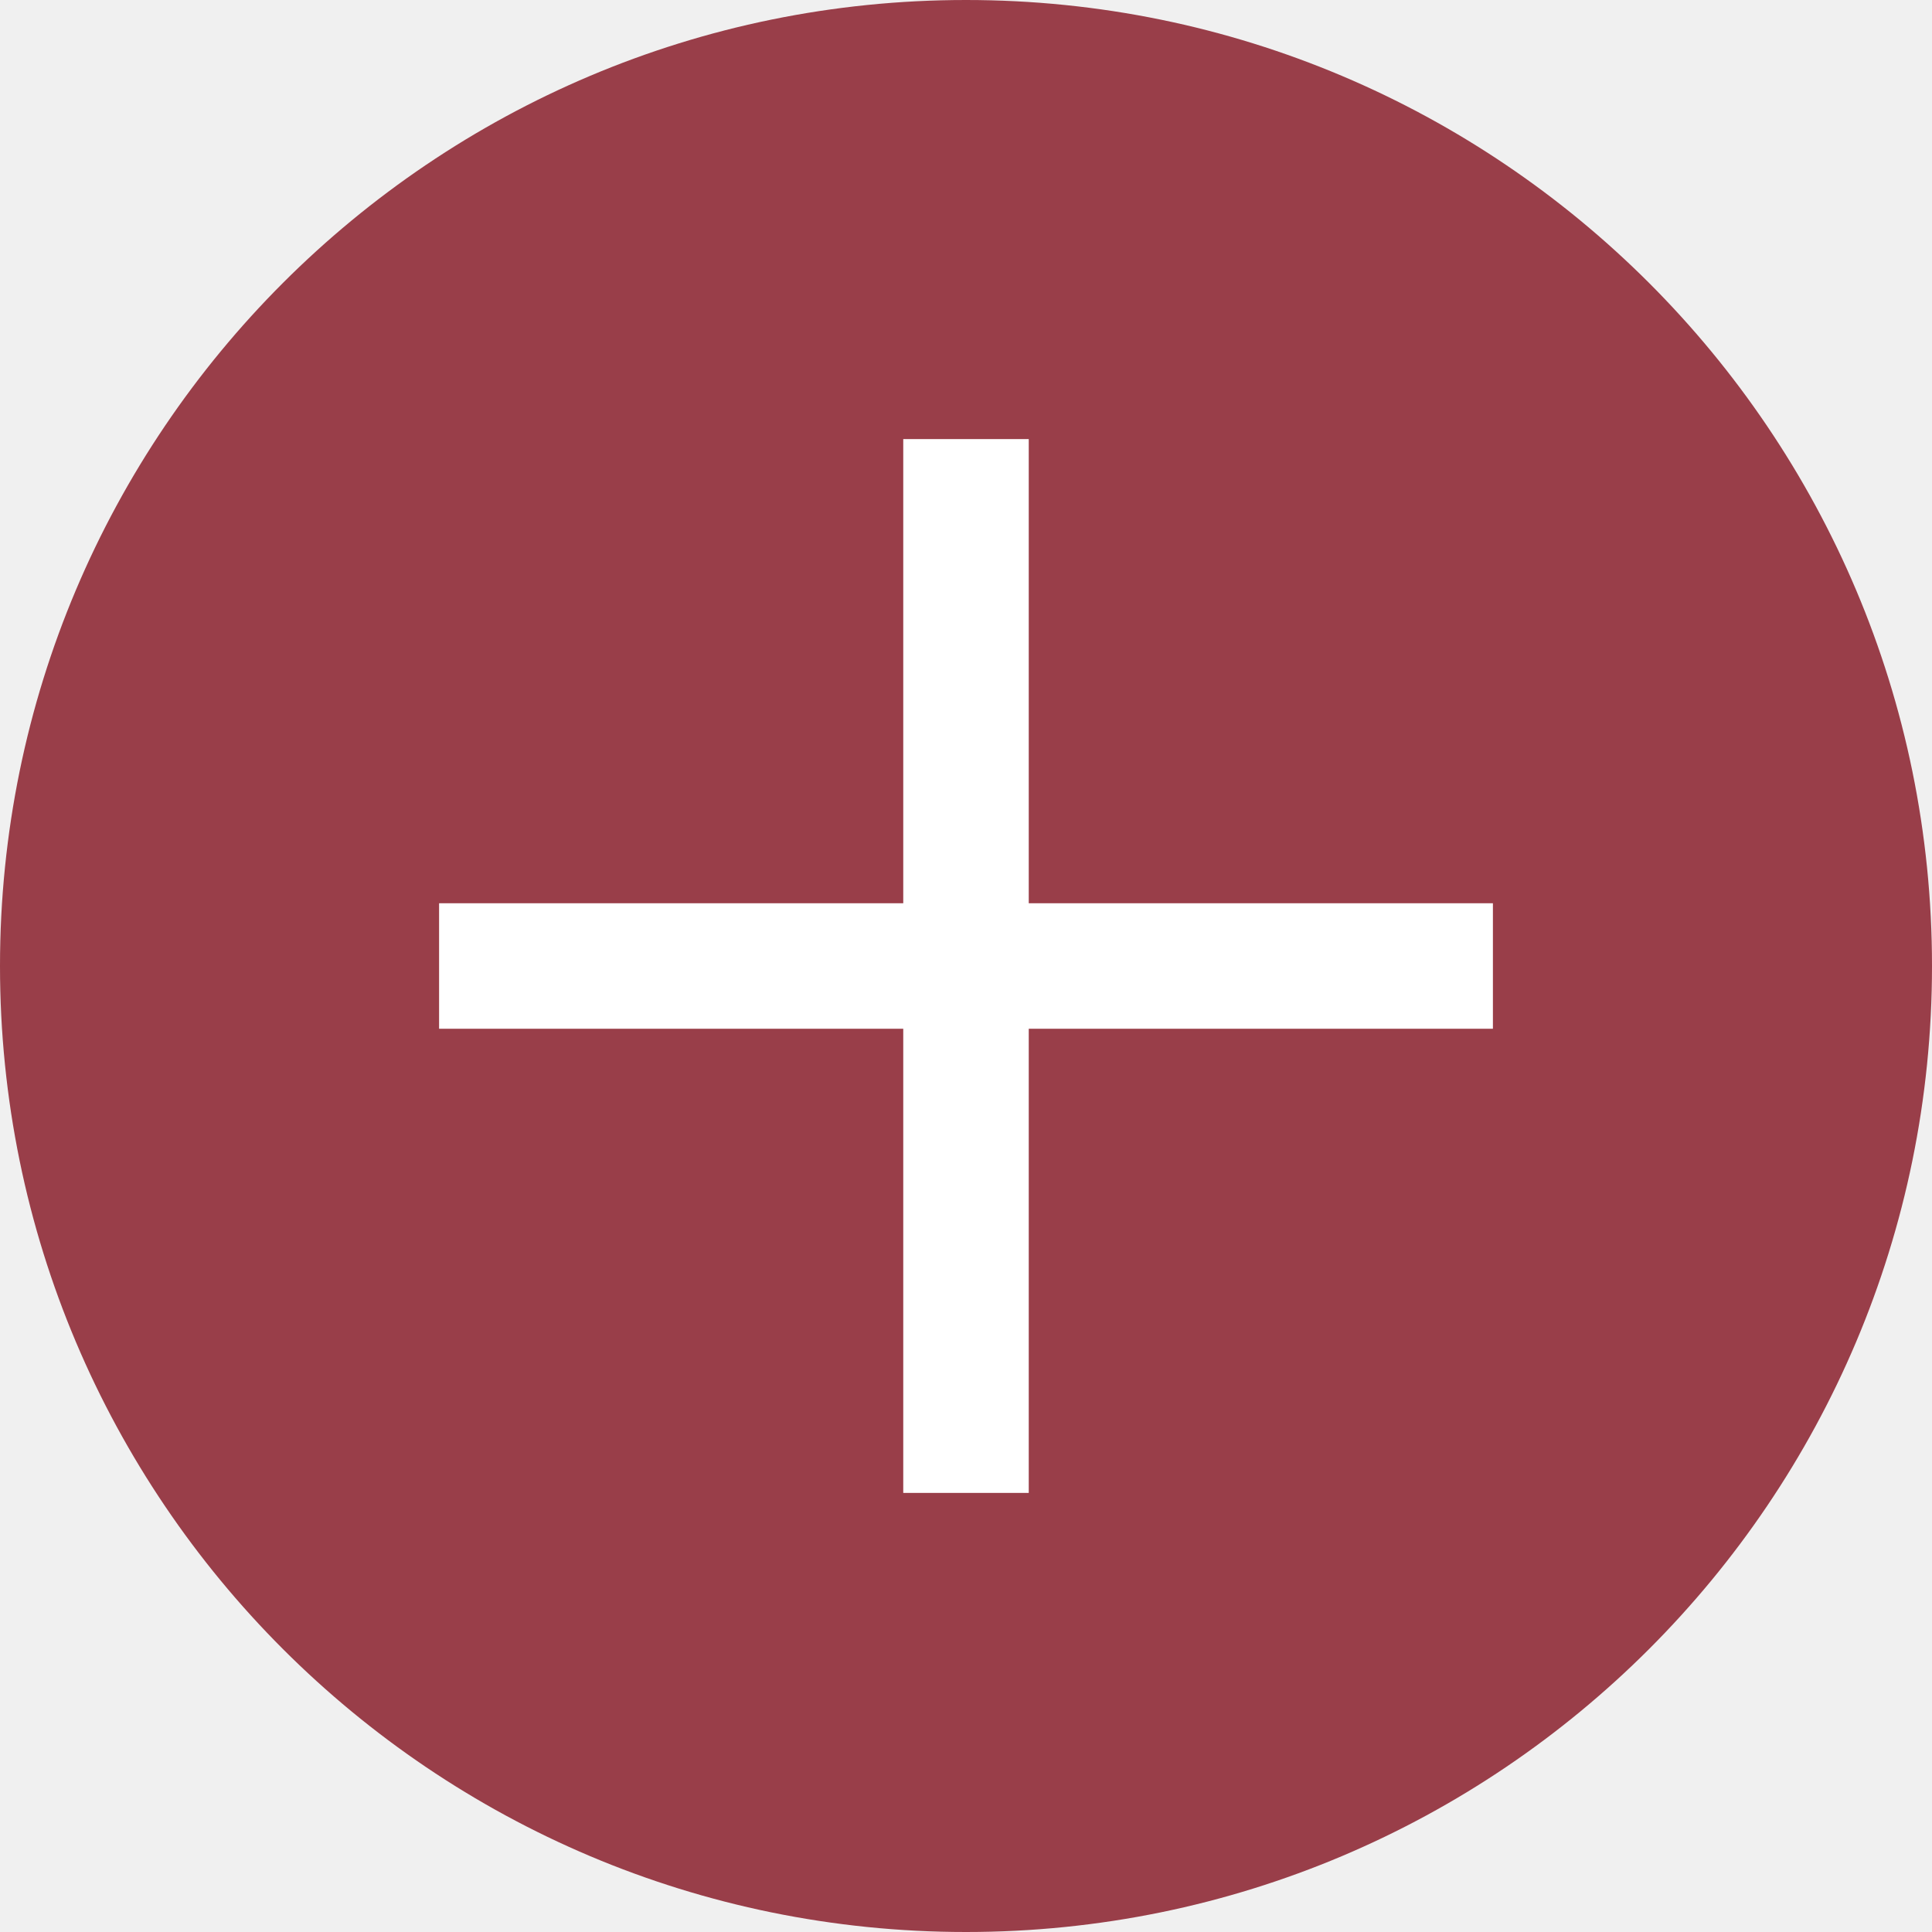
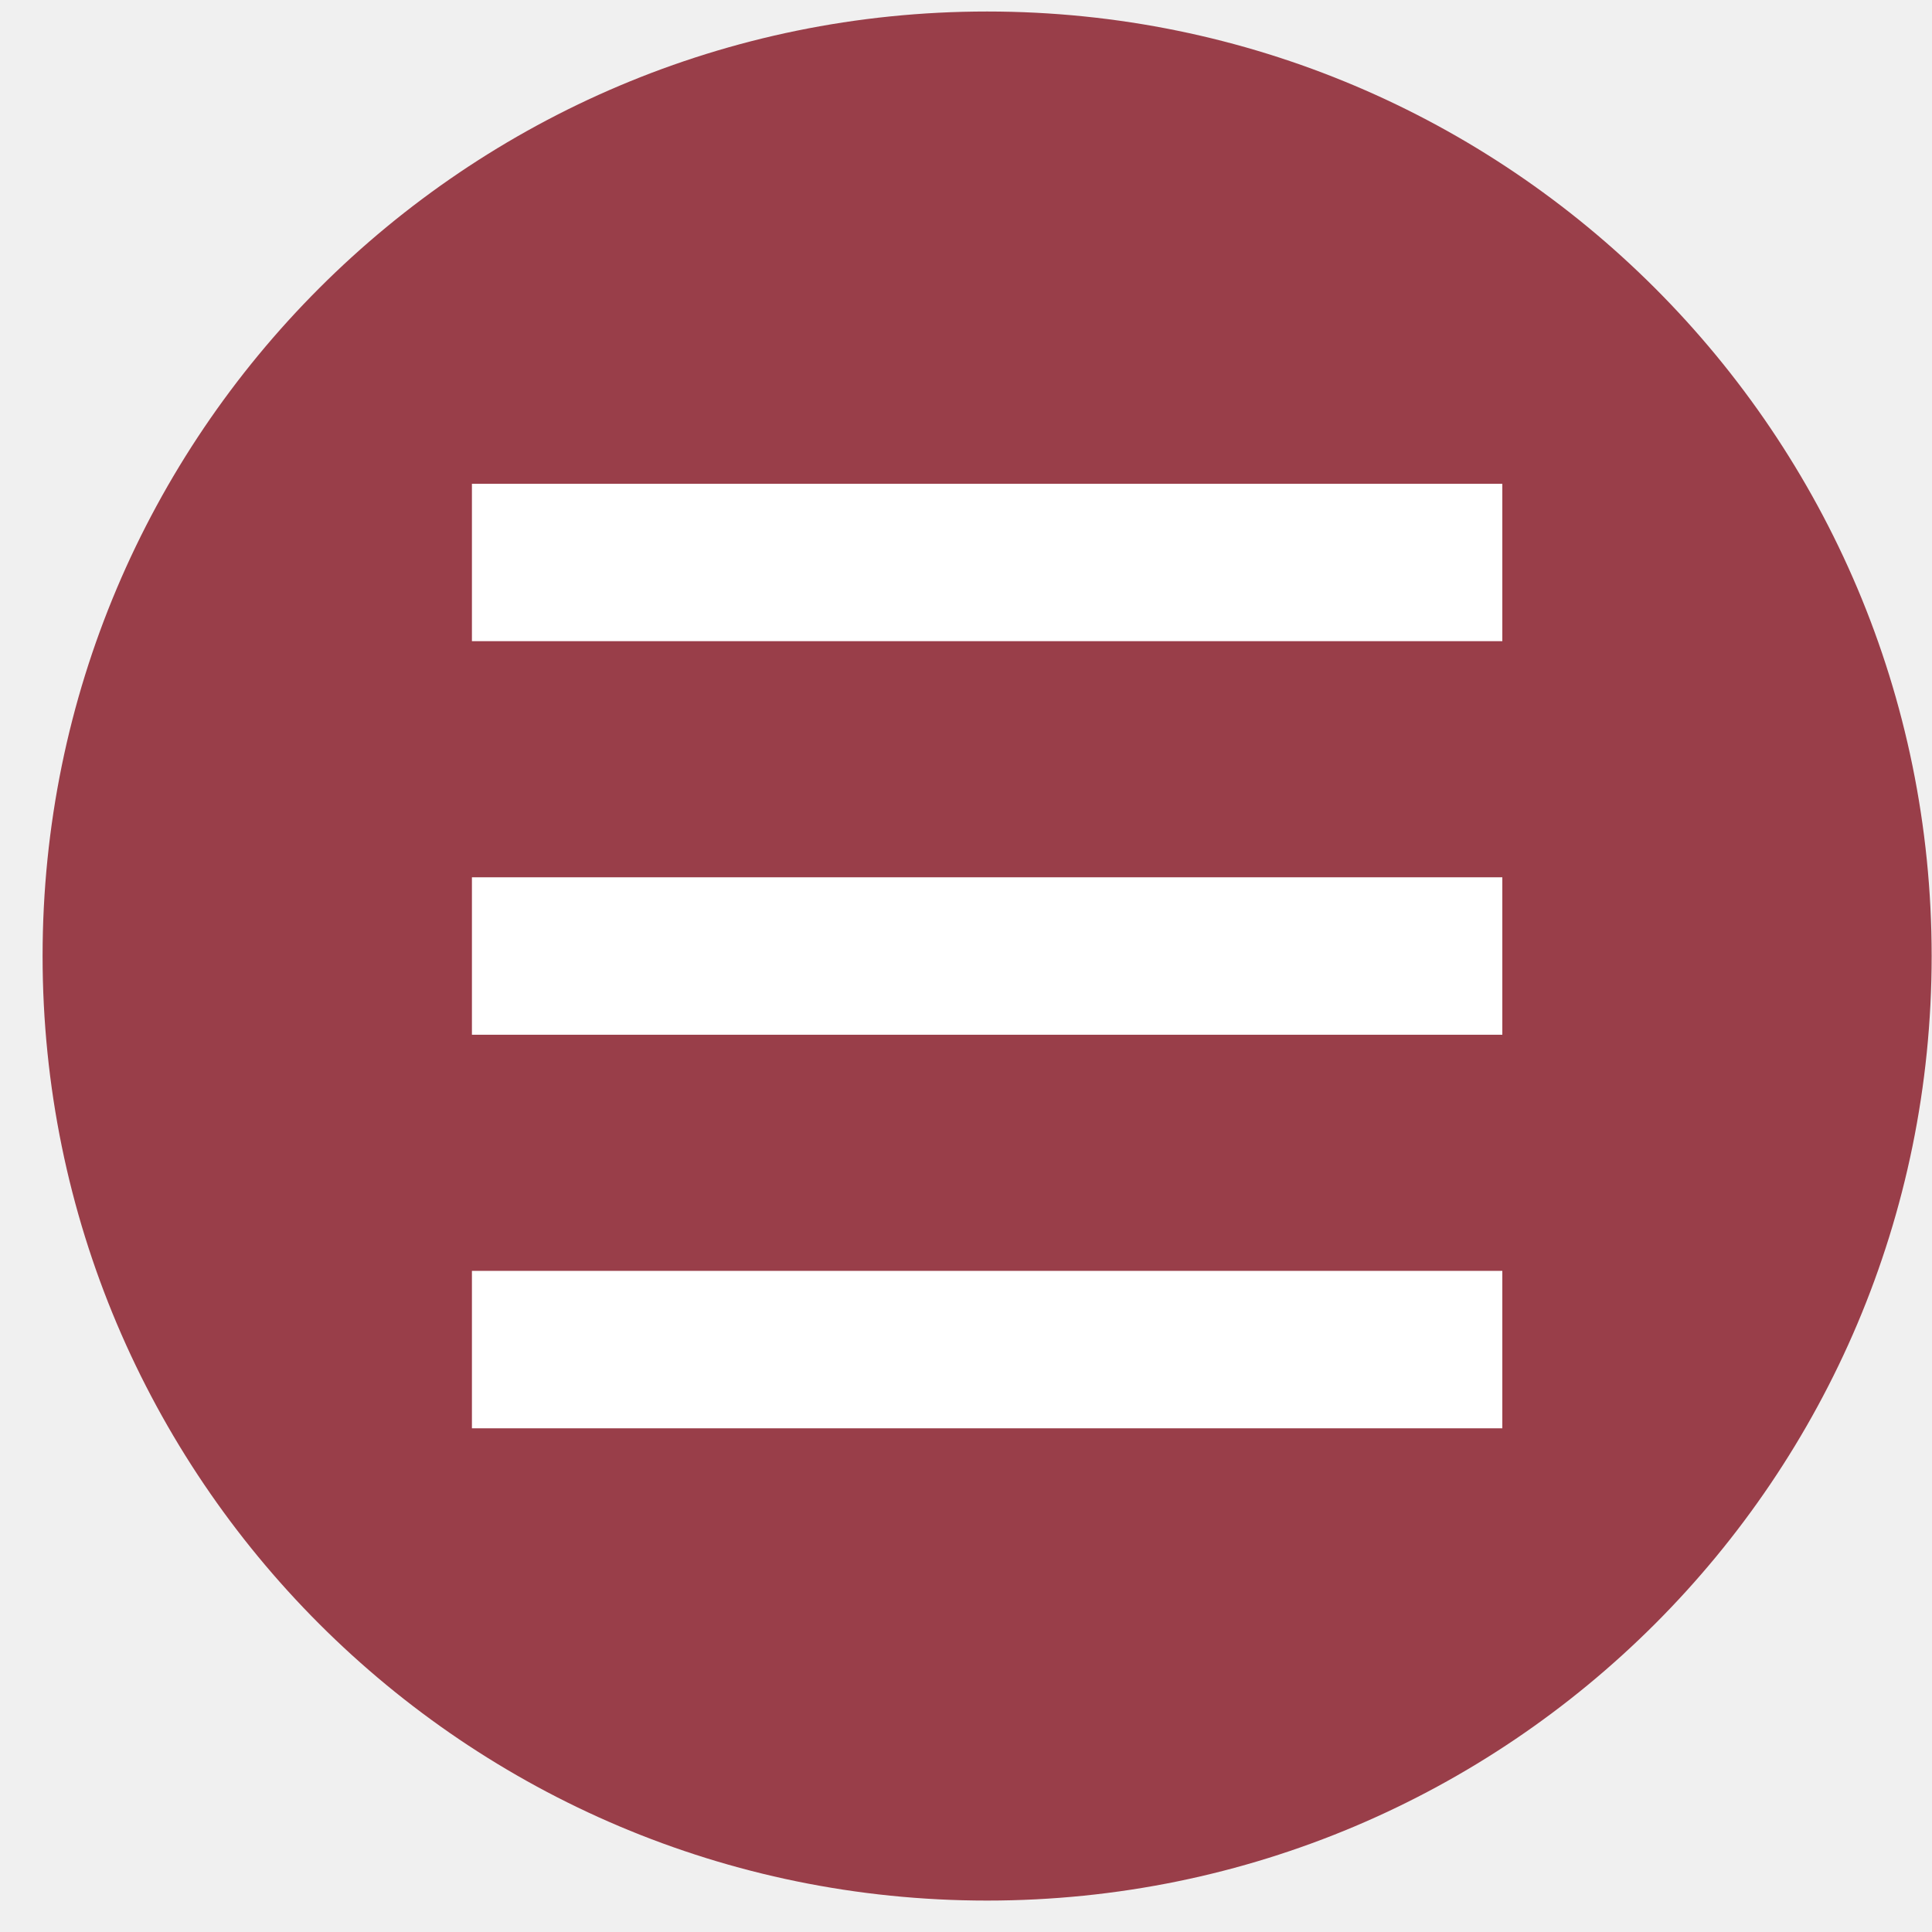
- <svg xmlns="http://www.w3.org/2000/svg" width="44" height="44" viewBox="0 0 44 44" fill="none">
-   <rect width="44" height="44" rx="22" fill="#993E49" />
-   <mask id="mask0_851_608" style="mask-type:alpha" maskUnits="userSpaceOnUse" x="2" y="2" width="40" height="40">
-     <rect x="2" y="2" width="40" height="40" fill="#D9D9D9" />
+ <svg xmlns="http://www.w3.org/2000/svg" width="45" height="45" viewBox="0 0 45 45" fill="none">
+   <rect x="0.992" y="0.268" width="44" height="44" rx="22" fill="#993E49" />
+   <mask id="mask0_883_459" style="mask-type:alpha" maskUnits="userSpaceOnUse" x="10" y="10" width="25" height="25">
+     <rect x="10.992" y="10.268" width="24" height="24" fill="#D9D9D9" />
  </mask>
-   <g mask="url(#mask0_851_608)">
-     <path d="M20.571 23.429H10V20.571H20.571V10H23.429V20.571H34V23.429H23.429V34H20.571V23.429Z" fill="white" />
+   <g mask="url(#mask0_883_459)">
+     <path d="M6.492 33.268V29.601H39.492V33.268H6.492ZM6.492 24.101V20.434H39.492V24.101H6.492ZM6.492 14.934V11.268H39.492V14.934H6.492Z" fill="white" />
  </g>
</svg>
